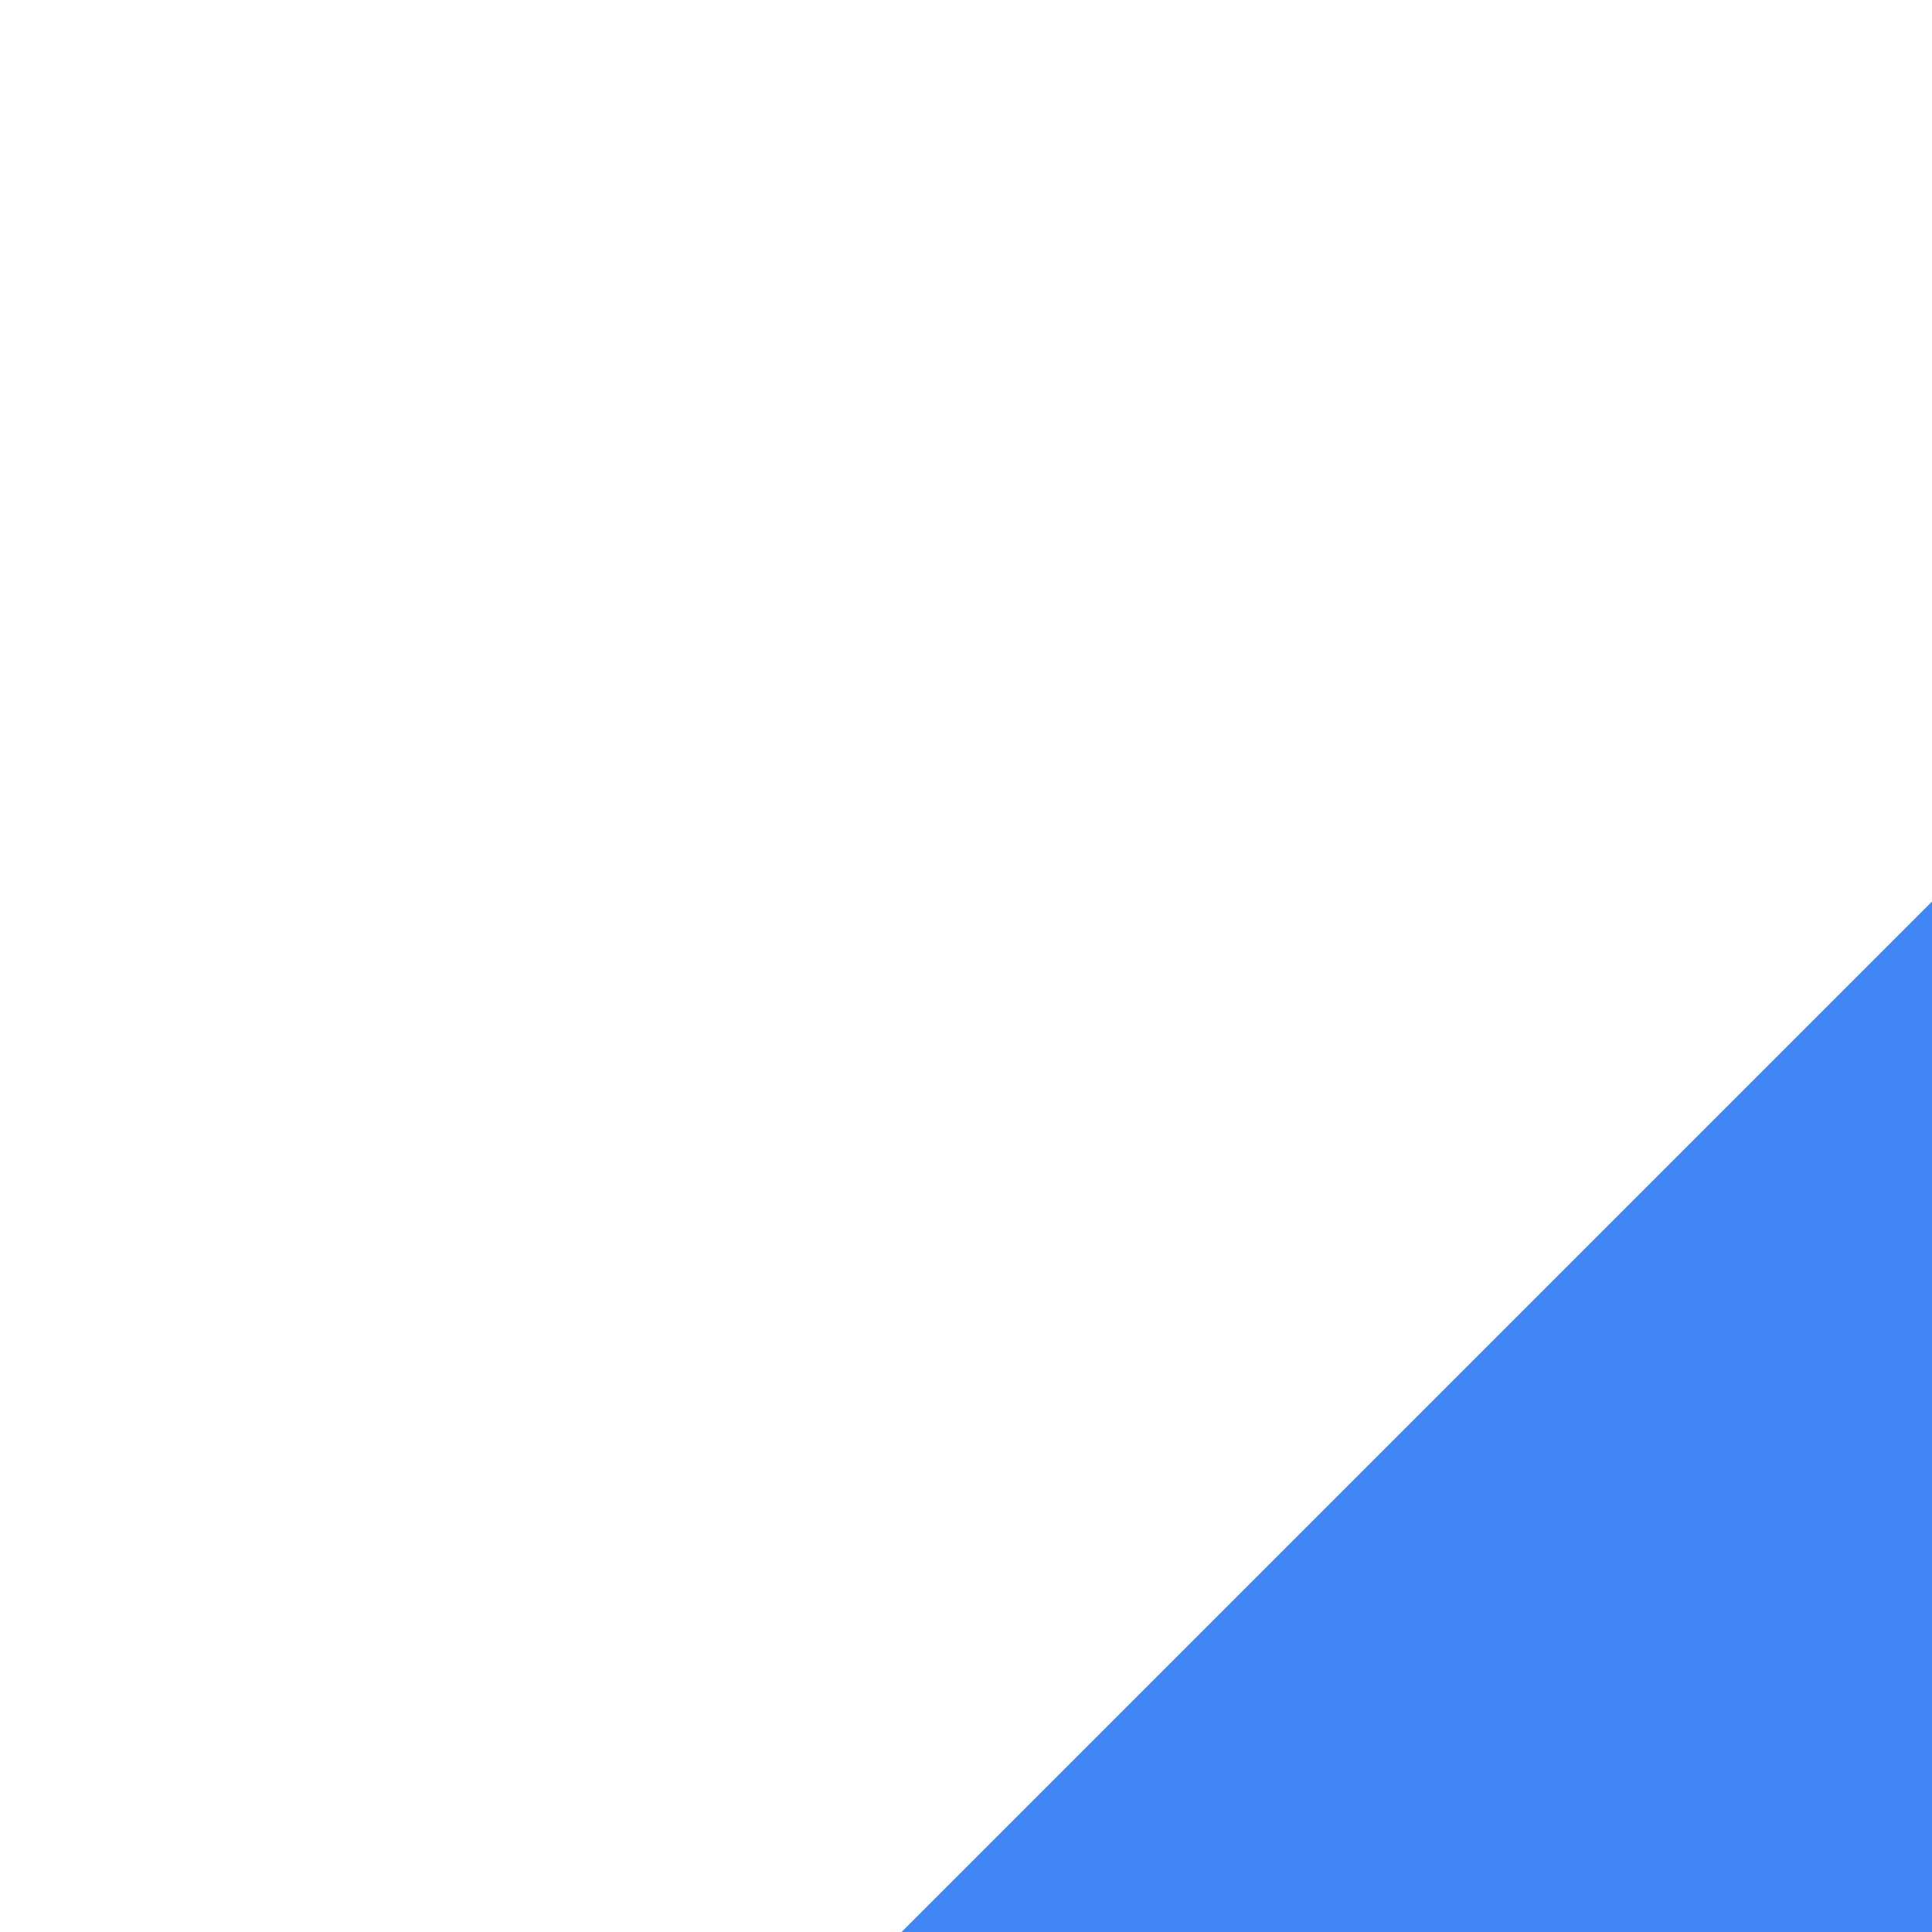
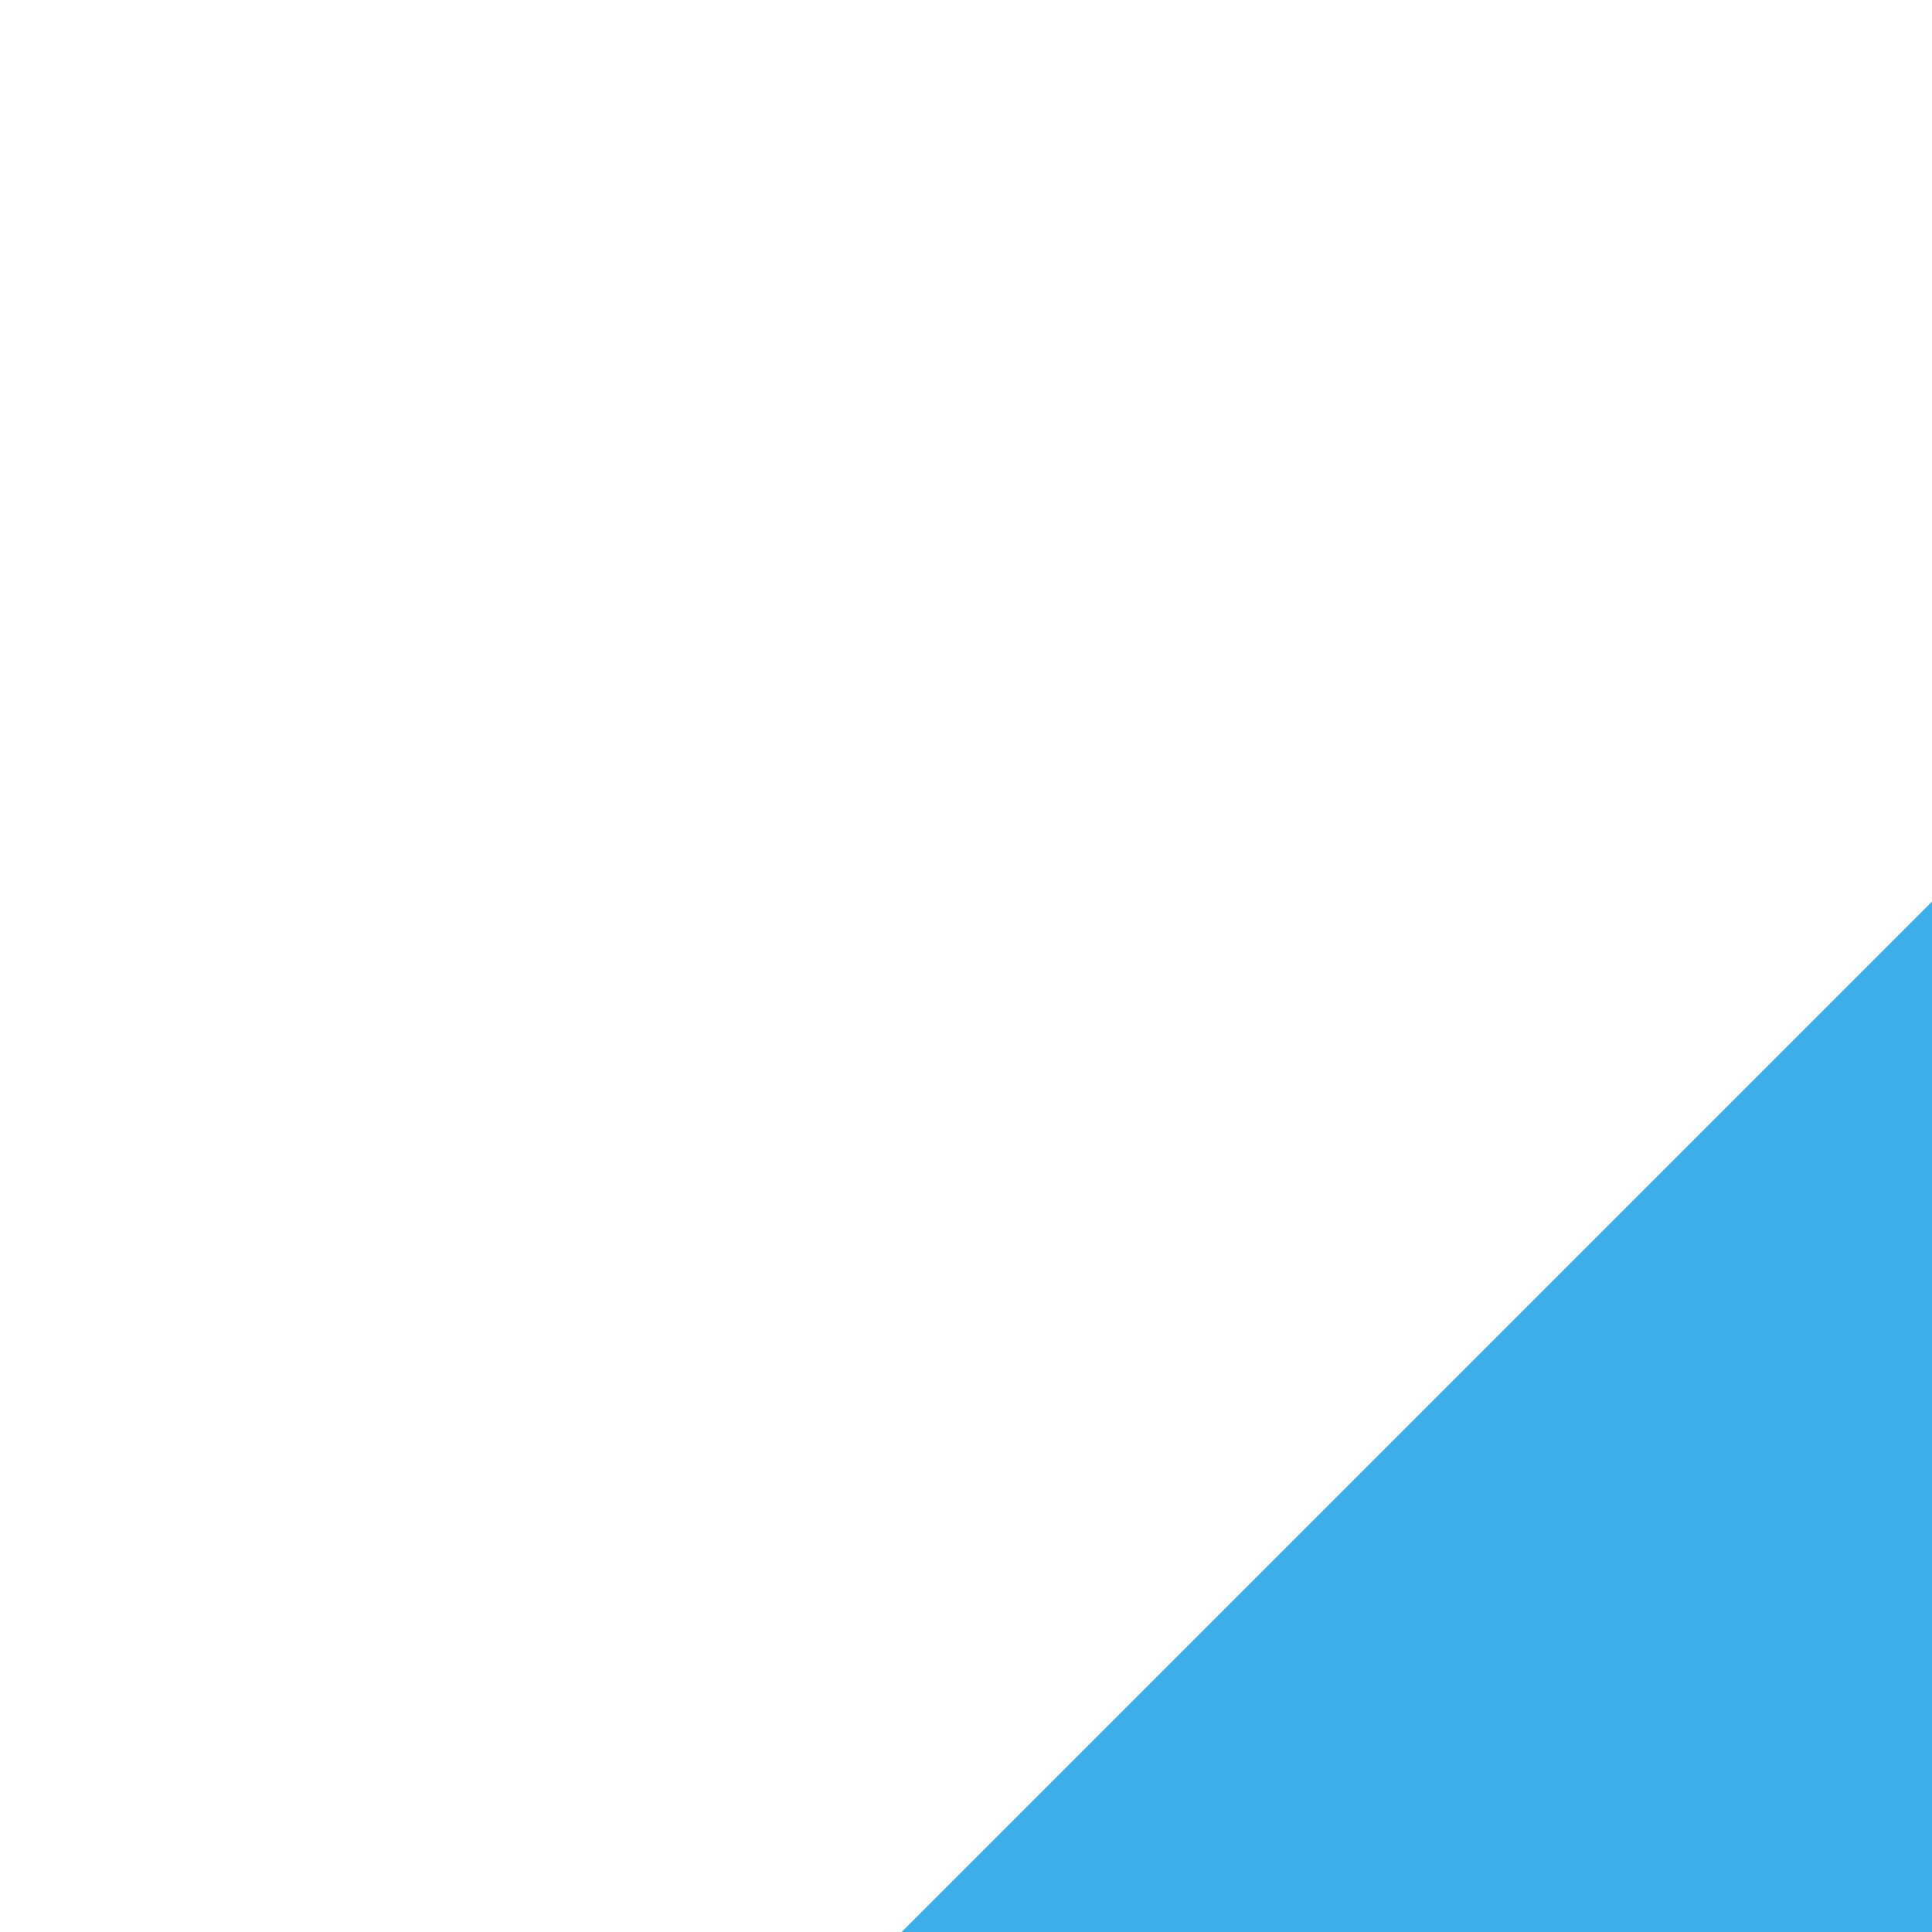
<svg xmlns="http://www.w3.org/2000/svg" width="30" height="30" version="1.1" viewBox="0 0 30 30">
  <defs>
    <style id="current-color-scheme" type="text/css">.ColorScheme-Text {
        color:#31363b;
        stop-color:#31363b;
      }
      .ColorScheme-Background {
        color:#eff0f1;
        stop-color:#eff0f1;
      }
      .ColorScheme-Highlight {
        color:#3daee9;
        stop-color:#3daee9;
      }
      .ColorScheme-ViewText {
        color:#31363b;
        stop-color:#31363b;
      }
      .ColorScheme-ViewBackground {
        color:#fcfcfc;
        stop-color:#fcfcfc;
      }
      .ColorScheme-ViewHover {
        color:#93cee9;
        stop-color:#93cee9;
      }
      .ColorScheme-ViewFocus{
        color:#3daee9;
        stop-color:#3daee9;
      }
      .ColorScheme-ButtonText {
        color:#31363b;
        stop-color:#31363b;
      }
      .ColorScheme-ButtonBackground {
        color:#eff0f1;
        stop-color:#eff0f1;
      }
      .ColorScheme-ButtonHover {
        color:#93cee9;
        stop-color:#93cee9;
      }
      .ColorScheme-ButtonFocus{
        color:#3daee9;
        stop-color:#3daee9;
      }</style>
  </defs>
  <g transform="translate(0 -904.36)">
-     <path id="event" class="ColorScheme-Highlight" d="m30 918.36-16 16h16z" fill="#4285f4" />
+     <path id="event" class="ColorScheme-Highlight" d="m30 918.36-16 16h16z" fill="currentColor" />
  </g>
</svg>
